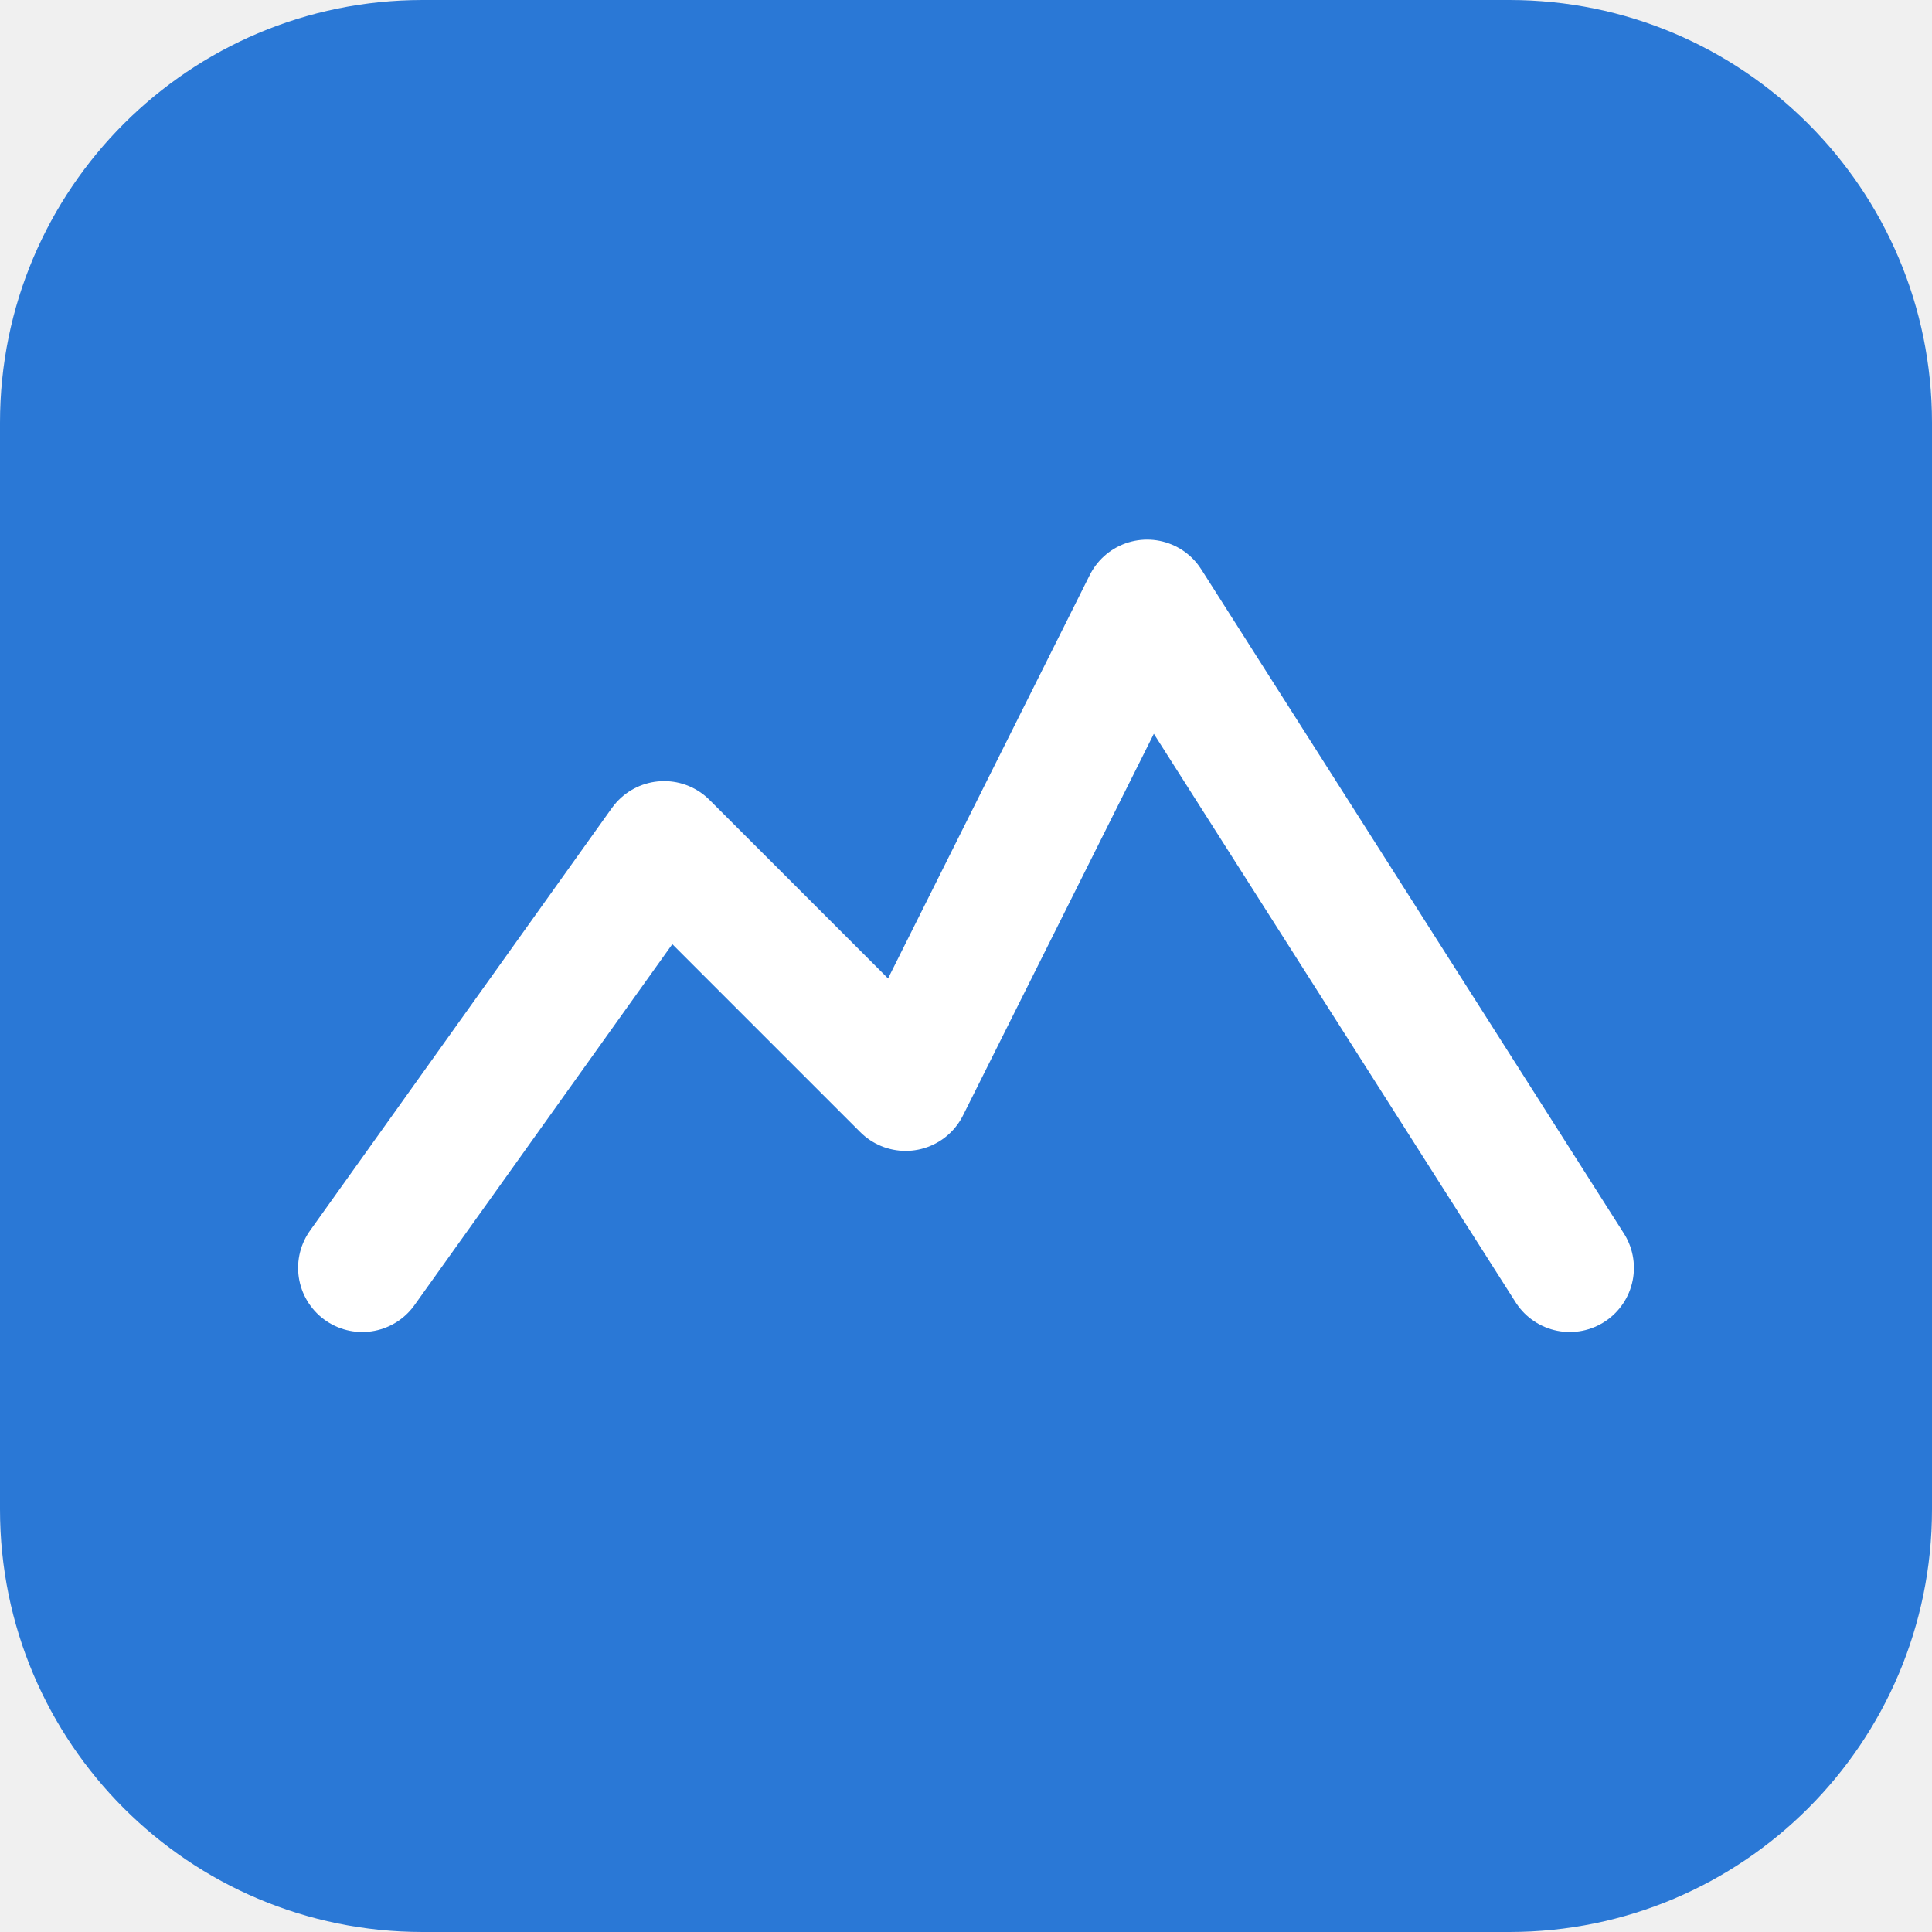
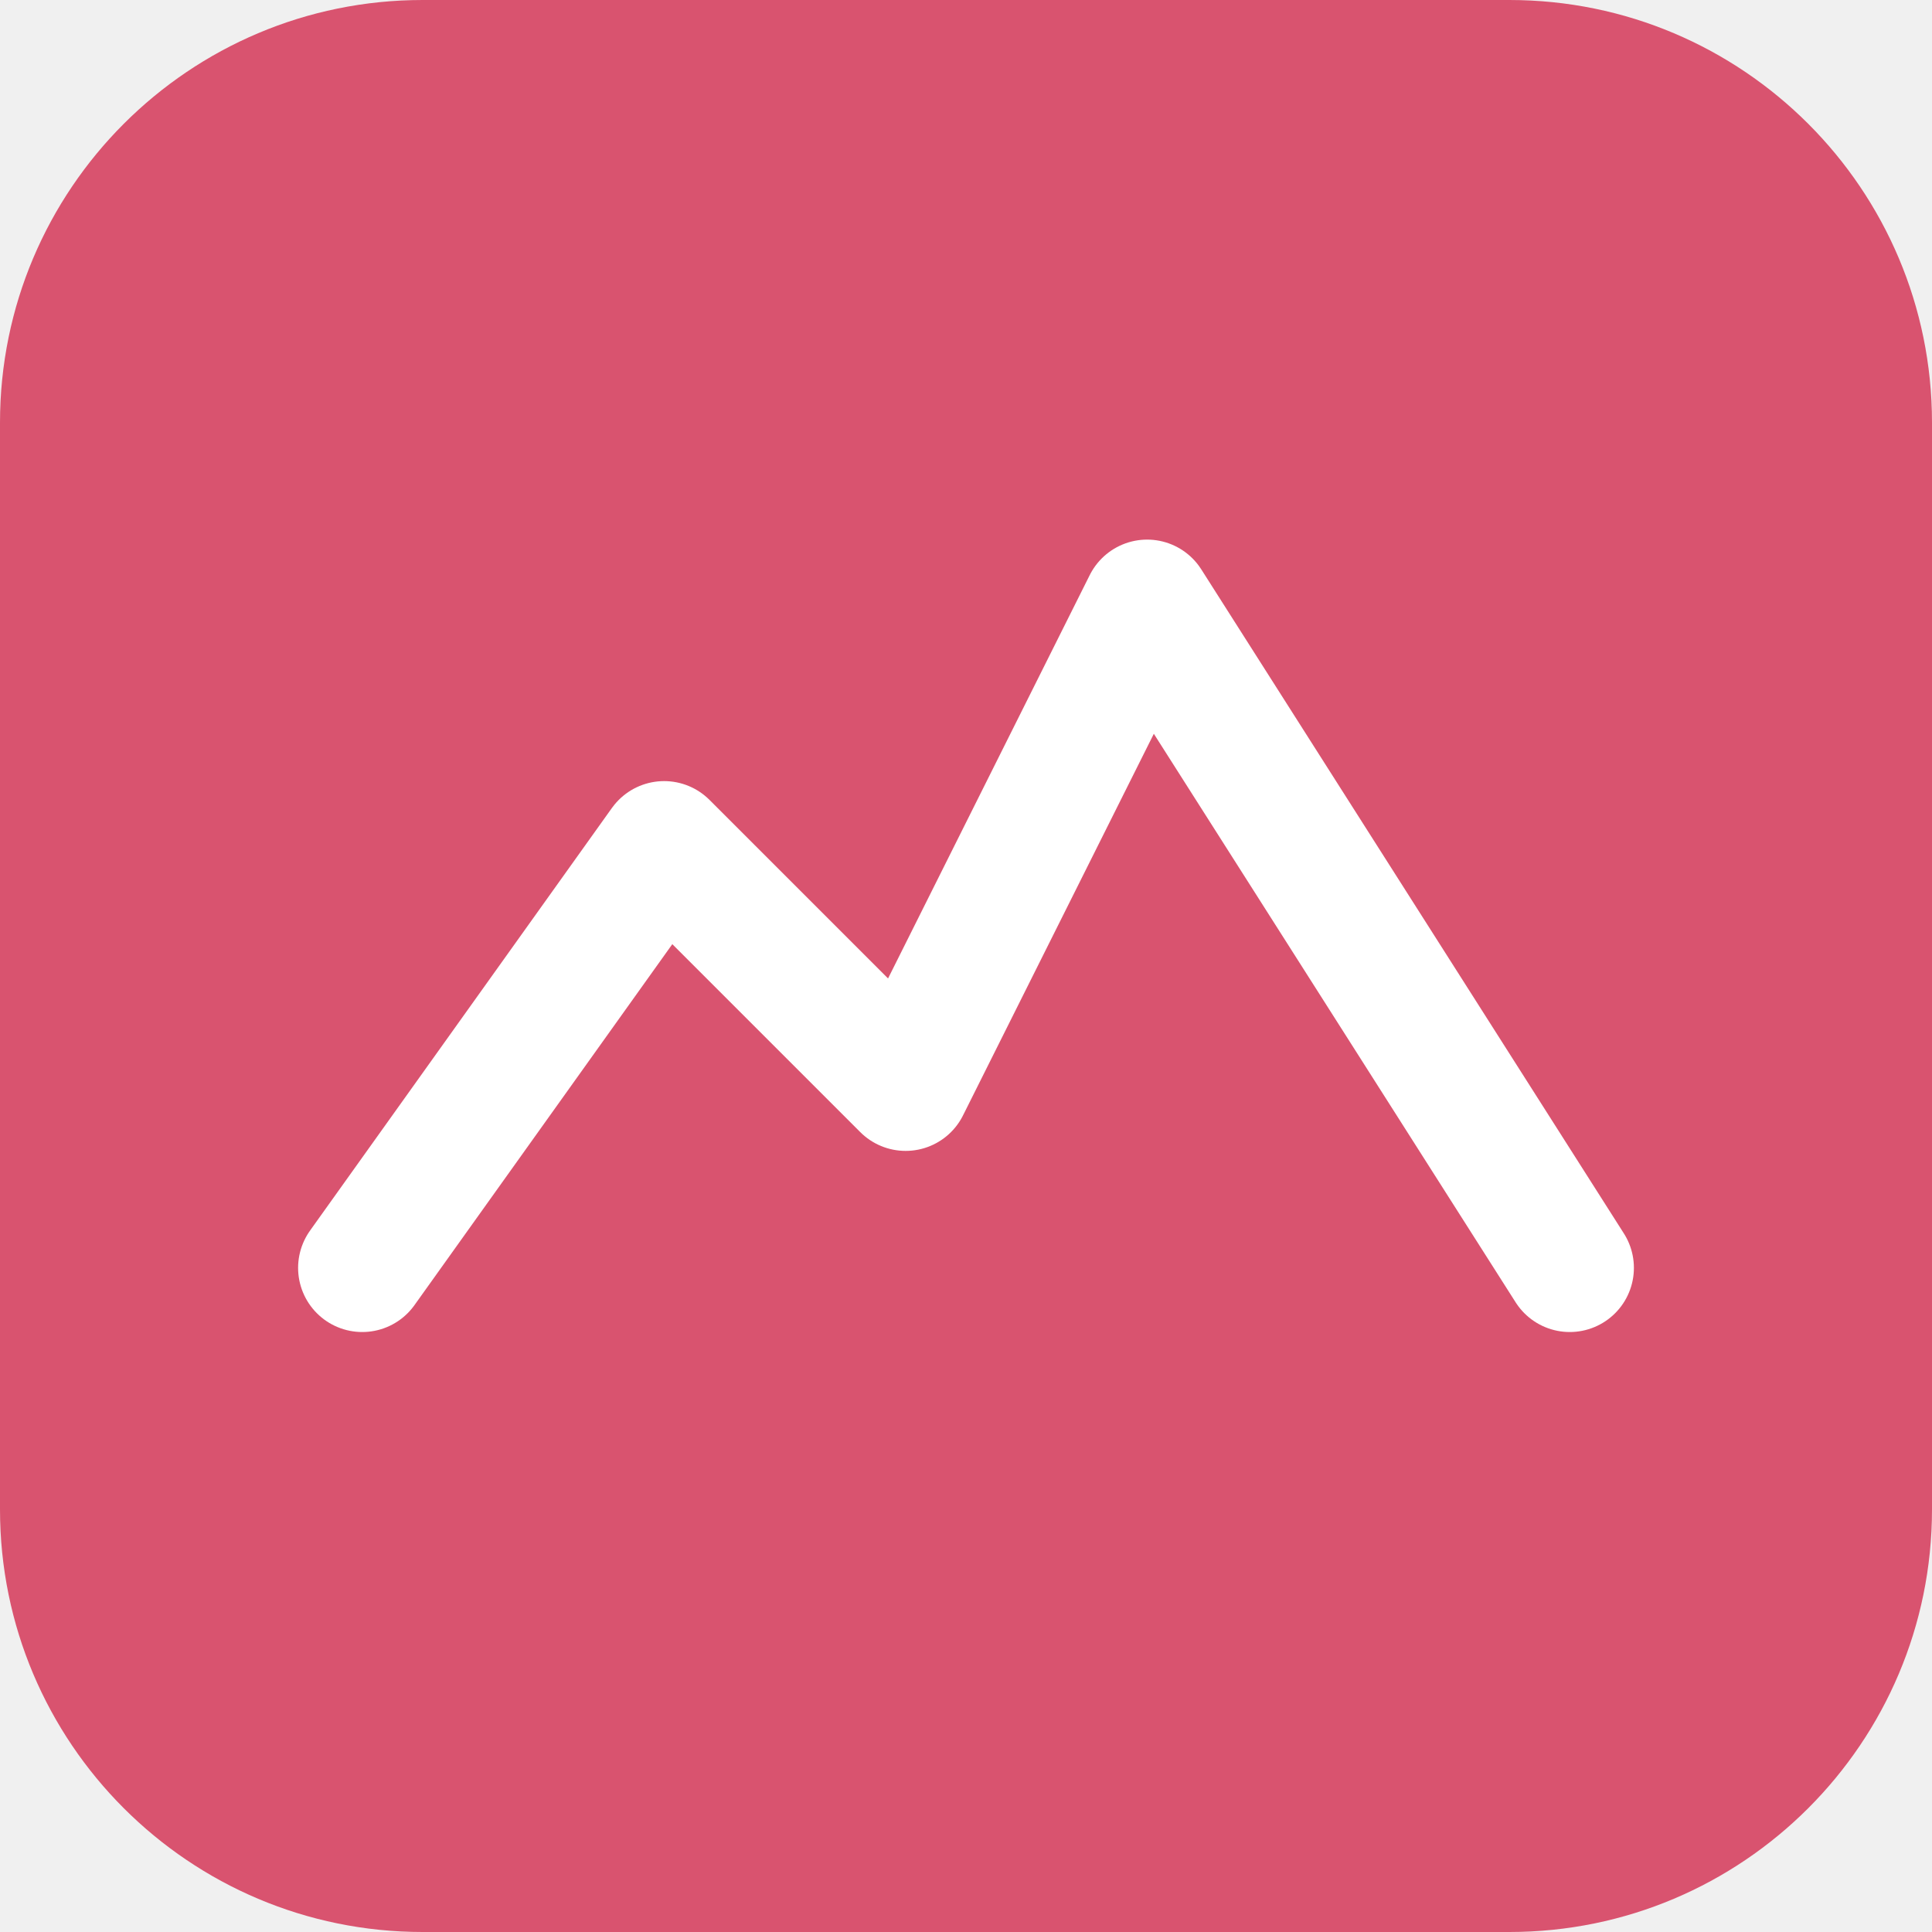
<svg xmlns="http://www.w3.org/2000/svg" viewBox="0 0 512 512">
-   <rect width="512" height="512" rx="112" fill="#2a78d6" />
+   <rect width="512" height="512" rx="112" fill="#d9536f" />
  <path d="M96 336l80-112 64 64 64-128 112 176" fill="none" stroke="#ffffff" stroke-width="34" stroke-linecap="round" stroke-linejoin="round" />
</svg>
